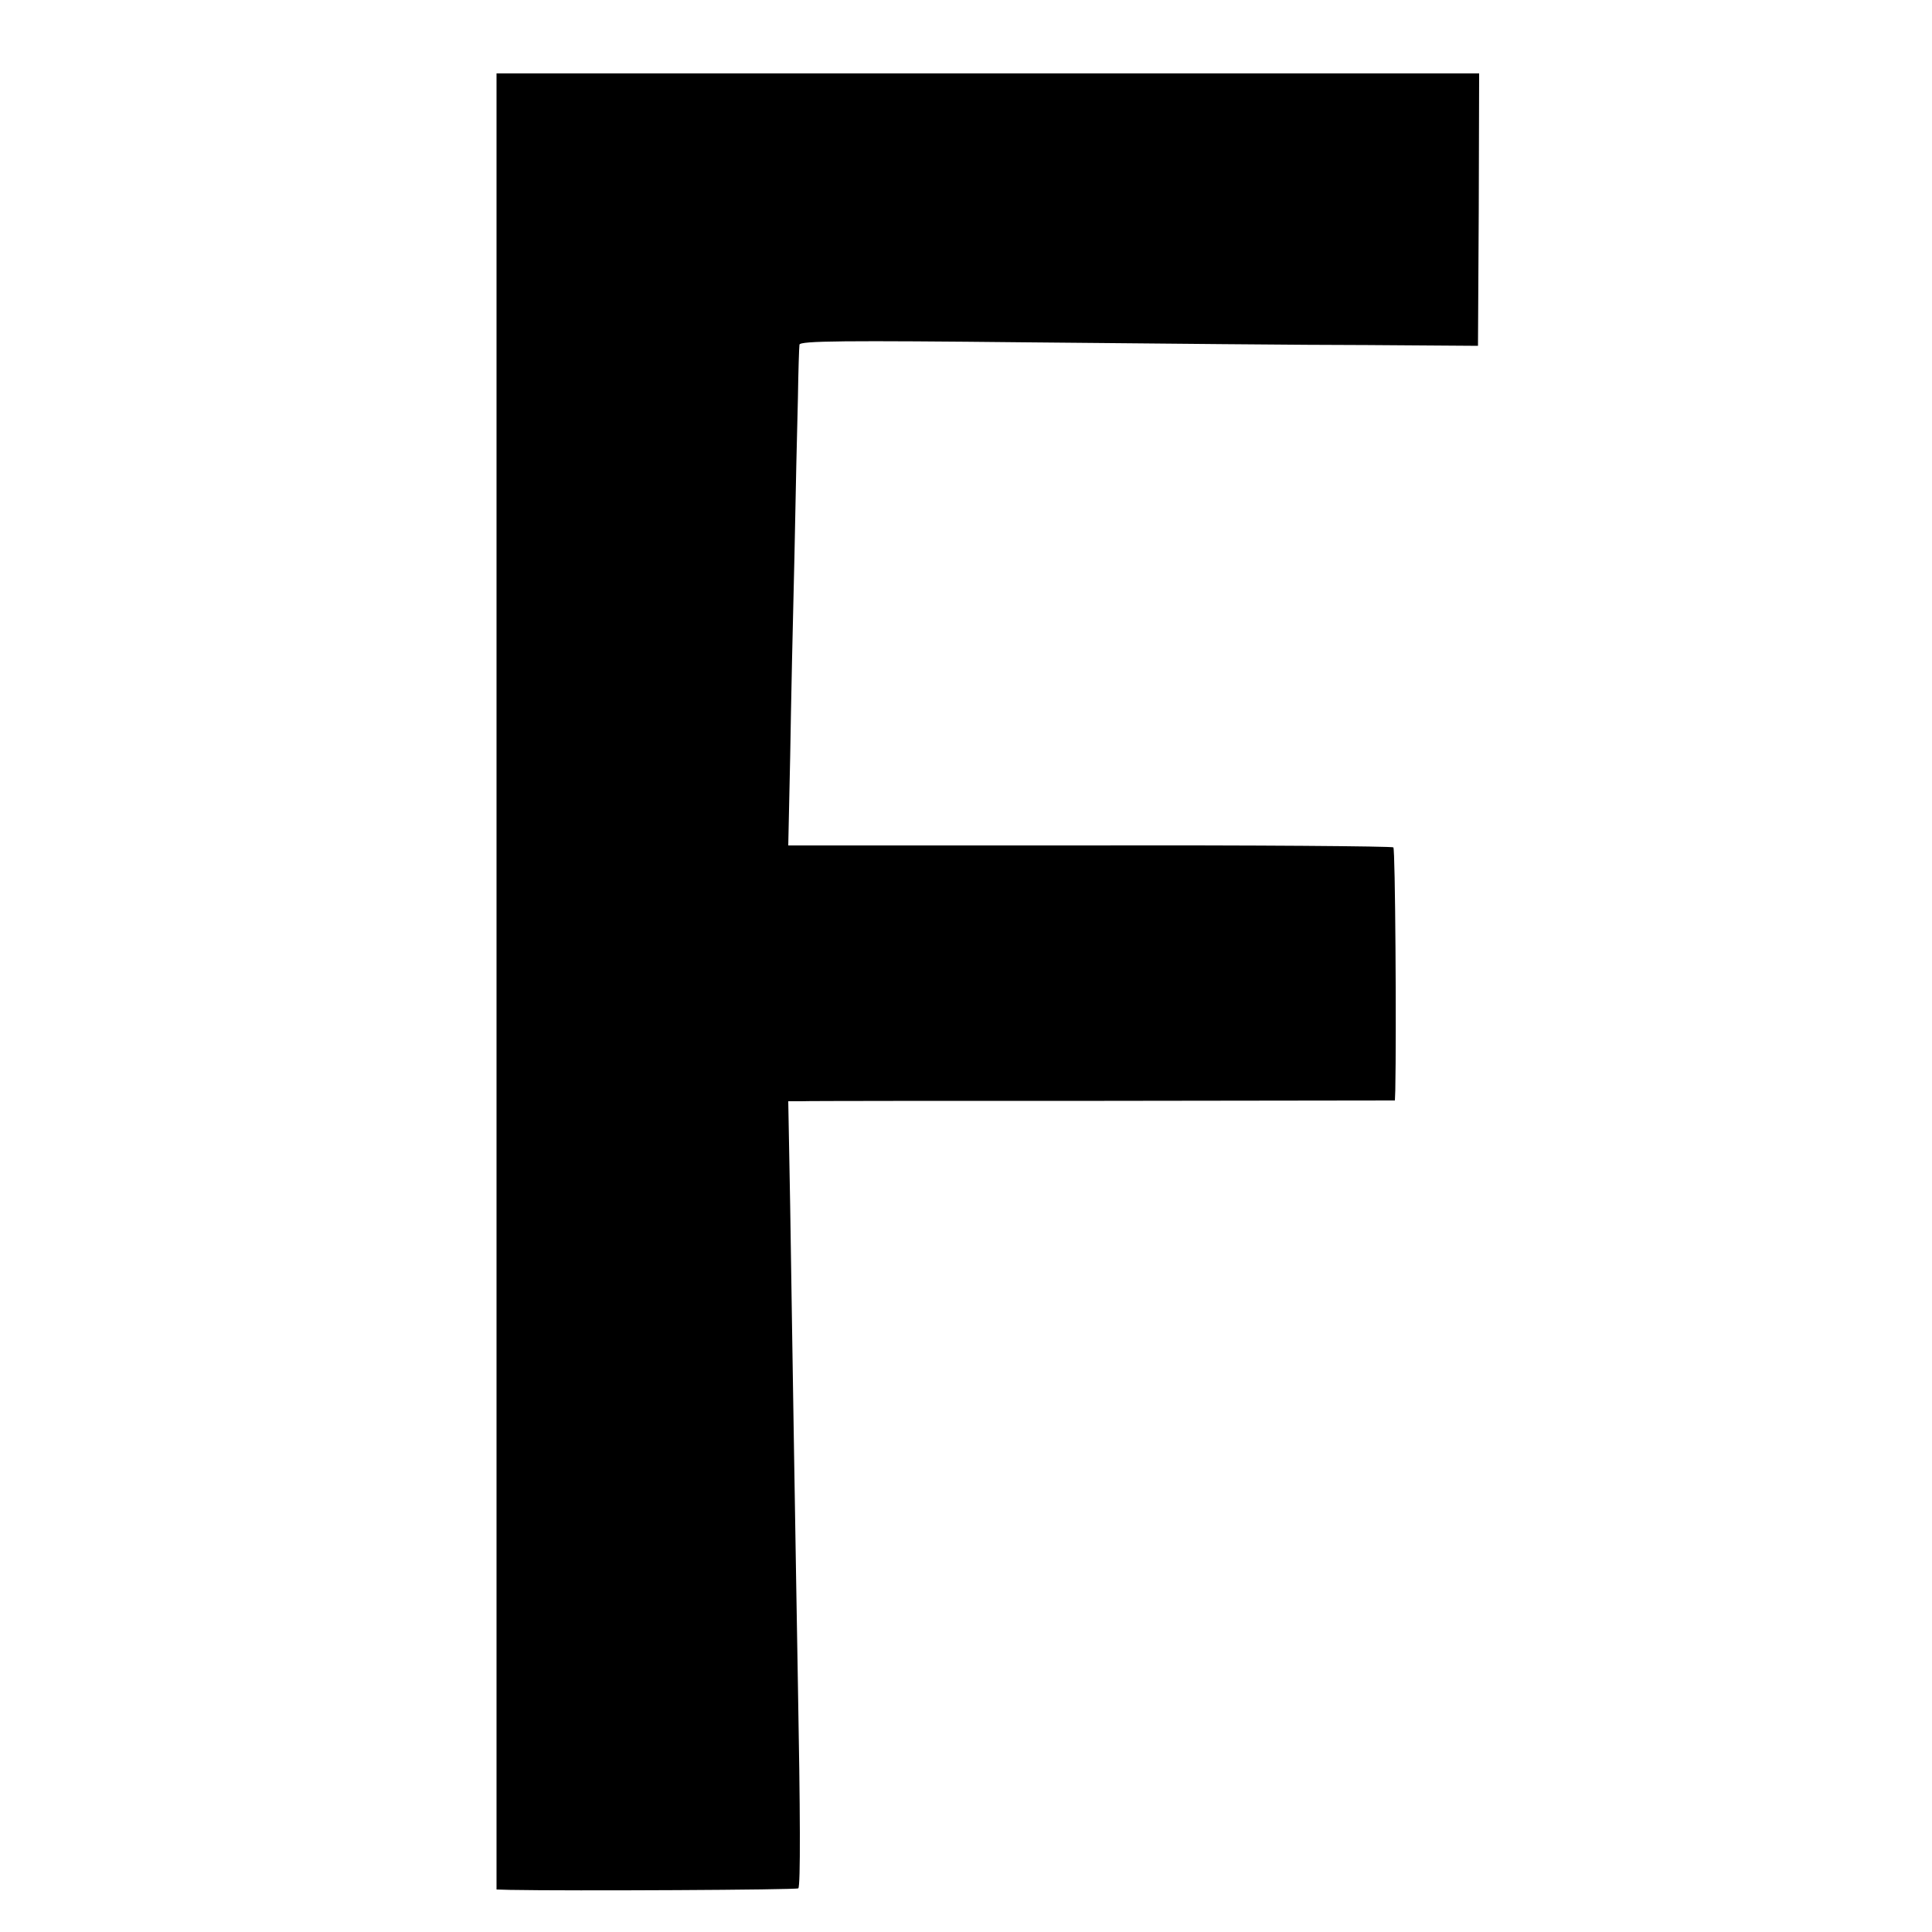
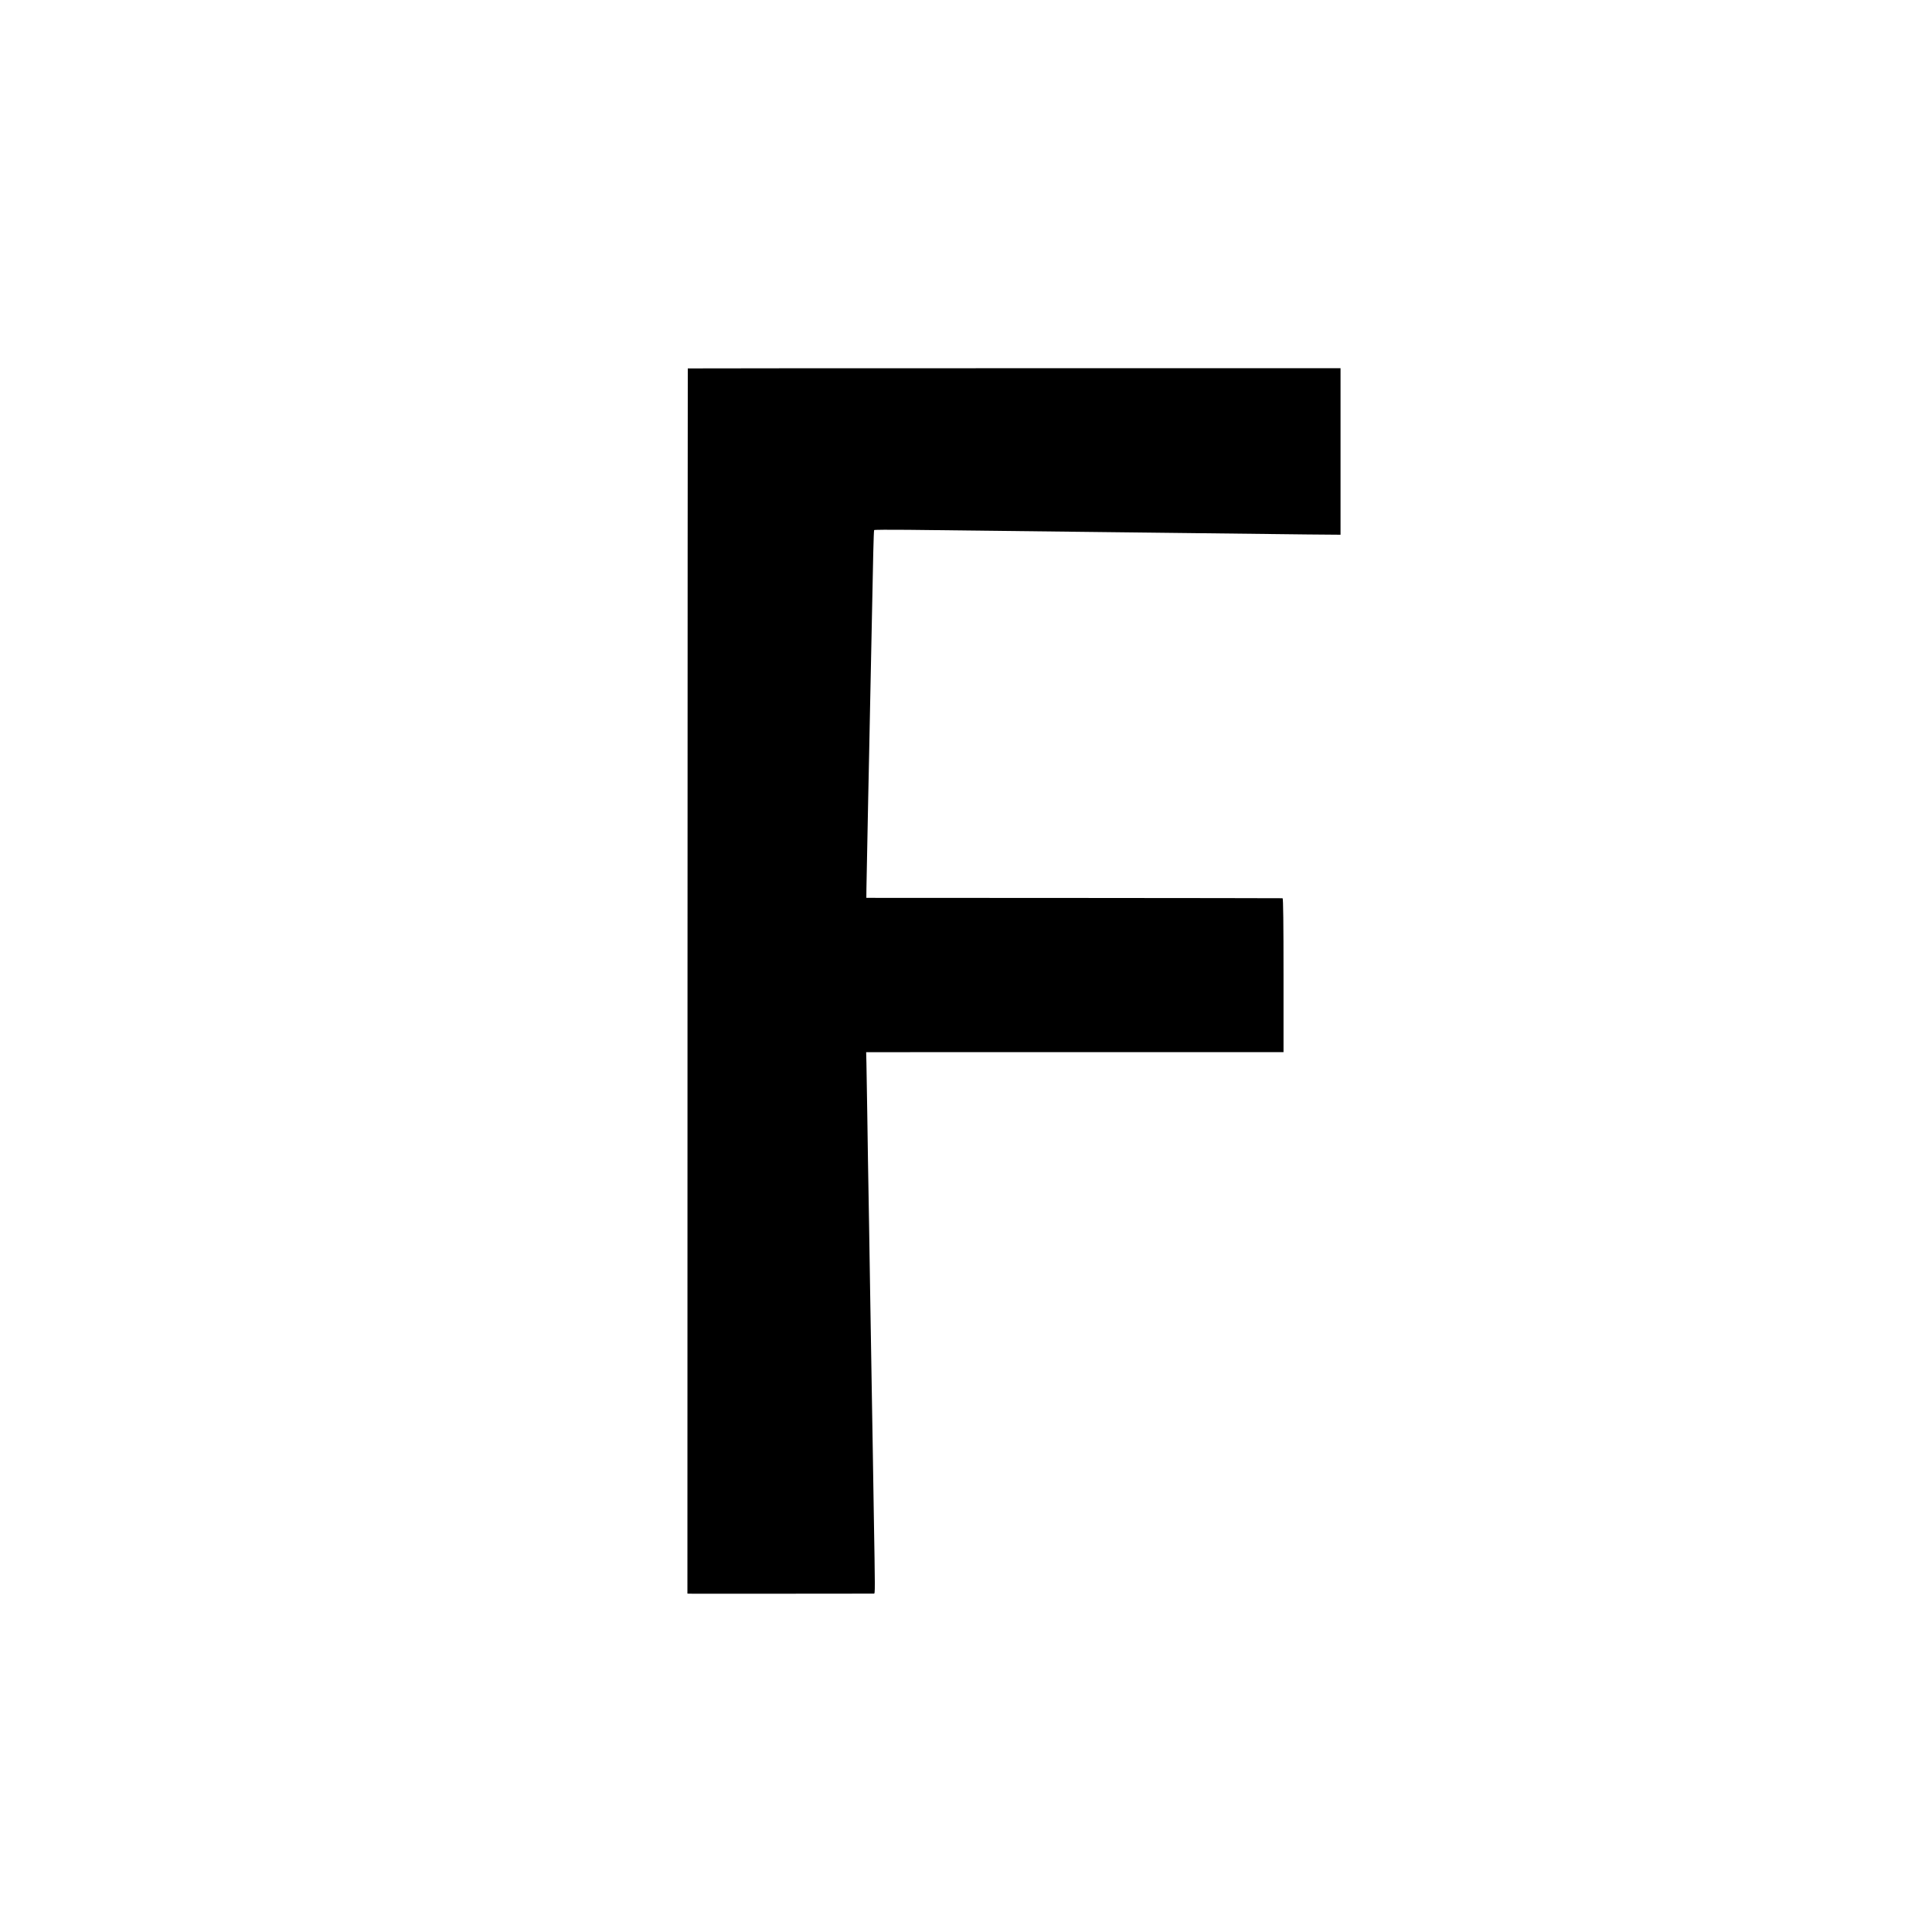
- <svg xmlns="http://www.w3.org/2000/svg" version="1.0" width="500pt" height="500pt" viewBox="0 0 500 500" preserveAspectRatio="xMidYMid meet">
-   <g transform="translate(0,500) scale(0.1,-0.1)" fill="#000000" stroke="none">
-     <path d="M1285 2460 l0 -2350 35 -1 c158 -3 743 0 746 4 6 6 5 201 -1 527 -2 129 -7 399 -10 600 -3 201 -8 488 -10 638 l-5 272 33 0 c17 1 371 1 785 1 l752 1 1 26 c3 151 0 624 -5 629 -3 3 -357 6 -786 5 l-780 0 5 231 c2 128 7 360 11 517 3 157 7 341 9 410 1 69 3 131 4 138 1 10 116 11 594 6 325 -3 720 -7 877 -7 l285 -2 2 353 1 352 -1271 0 -1272 0 0 -2350z" />
+ <svg xmlns="http://www.w3.org/2000/svg" version="1.0" width="2084pt" height="2084pt" viewBox="0 0 2084 2084" preserveAspectRatio="xMidYMid meet">
+   <g transform="translate(0,2084) scale(0.1,-0.1)" fill="#000000" stroke="none">
+     <path d="M7419 16866 c-1 0 -2 -2974 -3 -6608 l-1 -6608 60 -1 c66 0 1933 0 1952 1 13 0 13 16 -2 890 -3 173 -7 455 -10 625 -3 171 -7 438 -10 595 -11 675 -16 951 -20 1205 -2 149 -7 434 -10 635 -12 693 -14 807 -20 1230 -4 234 -8 478 -9 543 l-3 117 66 0 c36 1 1049 1 2251 1 l2185 0 0 830 c0 549 -3 829 -10 830 -5 1 -1018 2 -2250 3 l-2240 1 1 100 c1 87 7 392 19 970 2 88 6 302 10 475 3 173 8 398 10 500 6 303 16 793 20 970 12 635 19 931 24 952 0 4 164 5 364 3 485 -6 1173 -14 1722 -20 248 -3 637 -7 865 -10 981 -12 1386 -16 1723 -20 l357 -3 0 898 0 898 -3520 0 c-1936 0 -3521 -1 -3521 -2z" />
  </g>
</svg>
